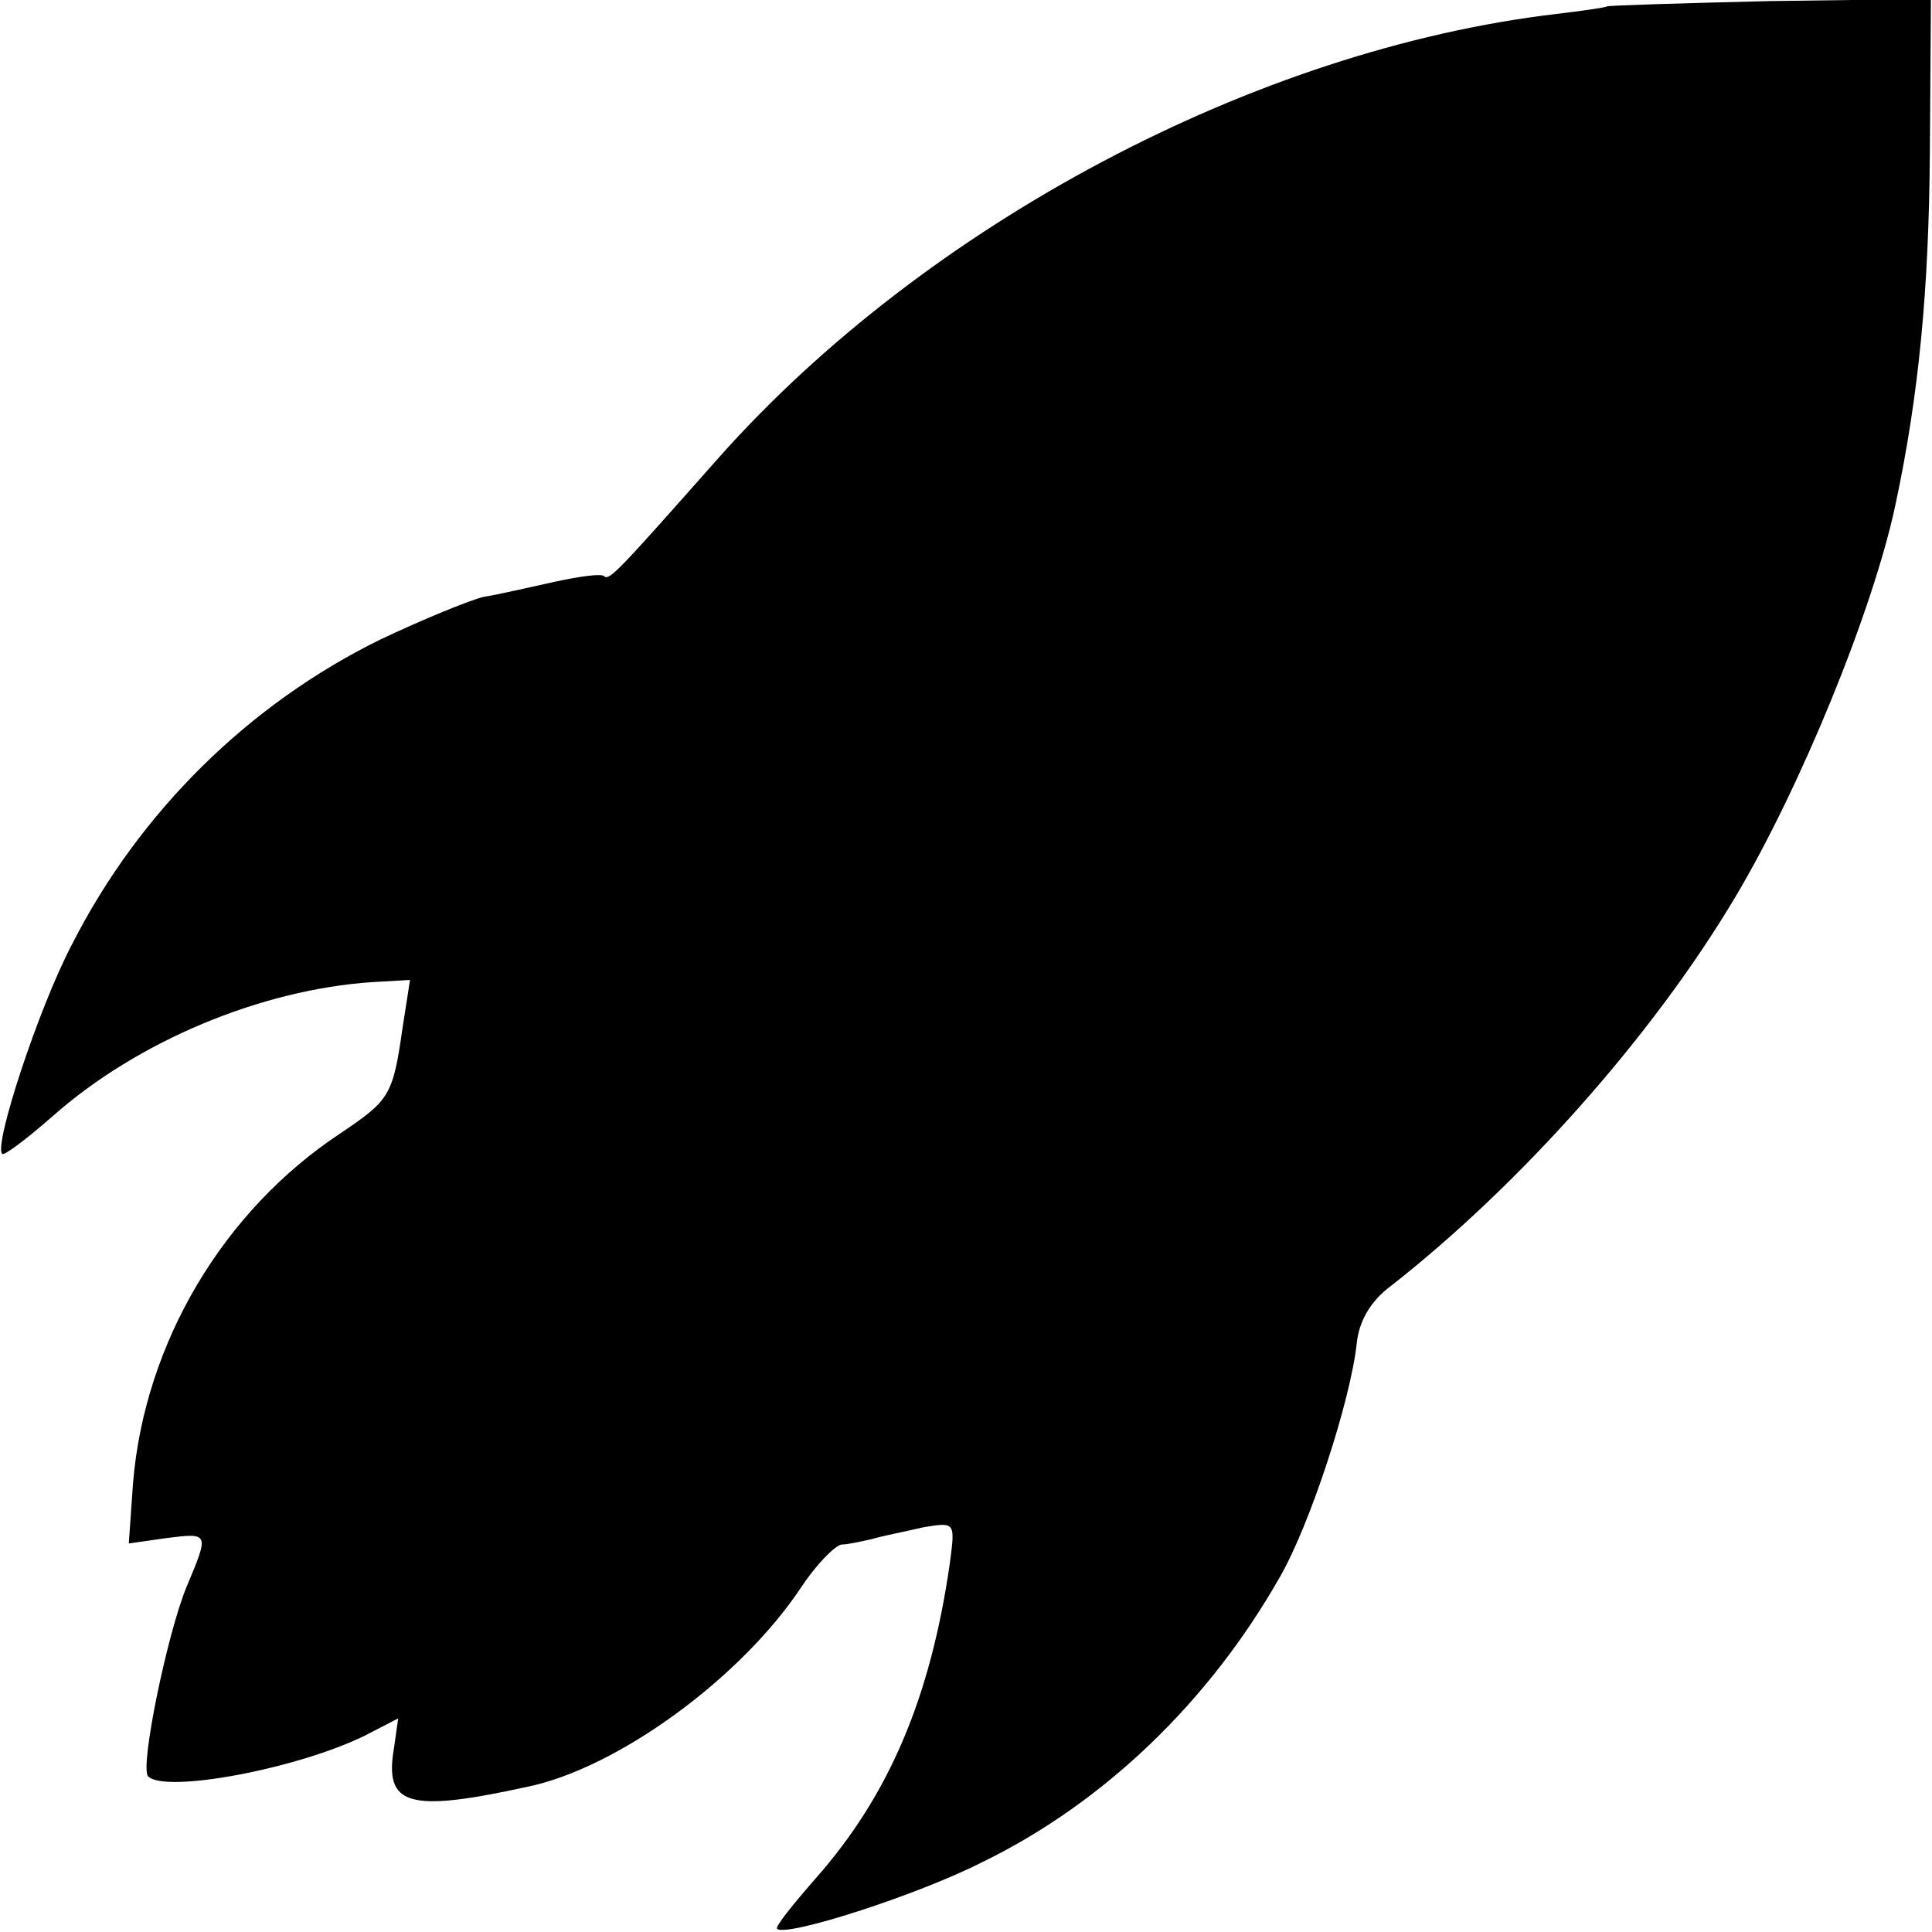
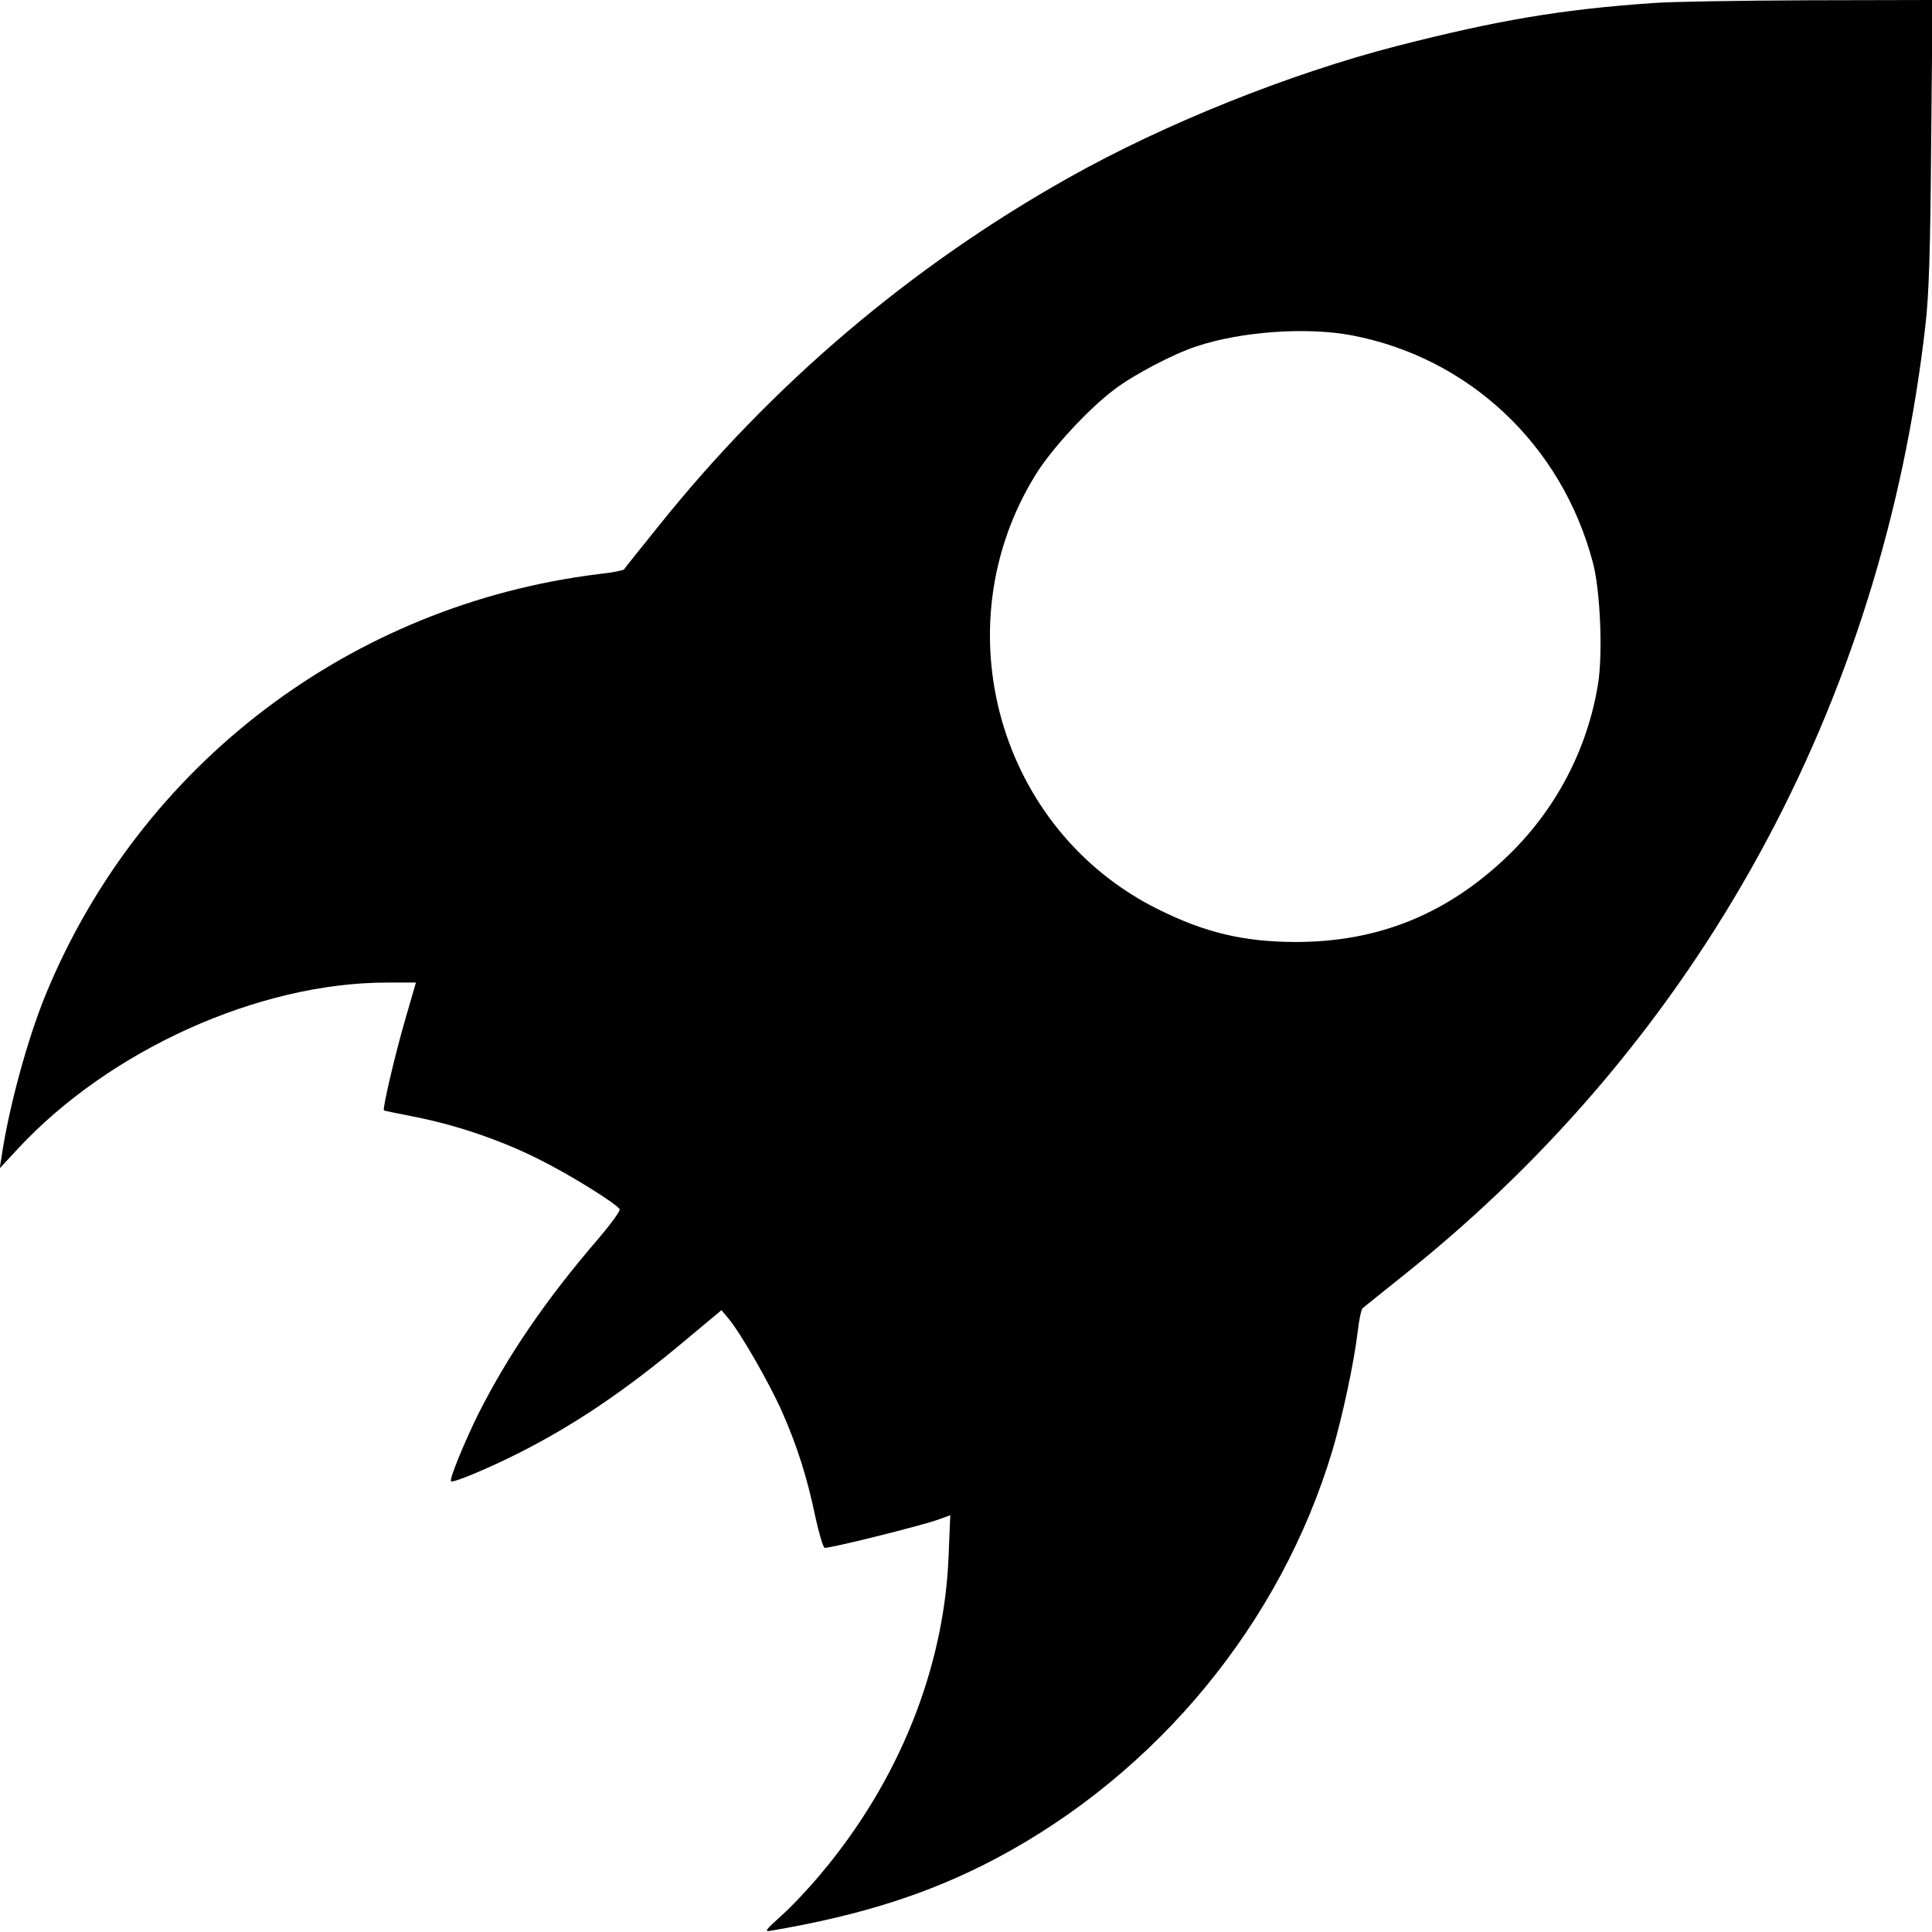
- <svg xmlns="http://www.w3.org/2000/svg" version="1.0" width="180pt" height="180pt" viewBox="0 0 180 180" preserveAspectRatio="xMidYMid meet">
-   <g transform="translate(0,180) scale(0.1,-0.1)" fill="#000000" stroke="none">
-     <path d="M1497 1794 c-1 -1 -22 -4 -47 -7 -280 -33 -587 -196 -780 -413 -93 -105 -102 -115 -107 -111 -2 3 -23 0 -46 -5 -23 -5 -53 -12 -66 -14 -13 -3 -57 -21 -97 -40 -122 -60 -224 -160 -287 -284 -31 -59 -73 -187 -65 -195 2 -2 23 14 47 35 79 70 194 118 298 125 l35 2 -7 -45 c-9 -63 -12 -67 -58 -98 -109 -72 -182 -195 -193 -325 l-4 -57 35 5 c40 5 40 5 19 -45 -18 -43 -44 -169 -36 -177 16 -16 139 7 202 38 l31 16 -4 -28 c-9 -53 13 -60 123 -36 85 17 201 102 257 187 14 21 31 38 37 39 6 0 19 3 28 5 10 3 31 7 48 11 30 5 30 5 25 -33 -18 -126 -57 -217 -125 -294 -21 -24 -38 -45 -36 -47 8 -8 130 31 191 62 113 55 211 149 277 265 28 48 66 164 72 218 2 21 13 40 32 54 120 94 243 232 320 361 61 102 129 268 150 367 22 103 31 201 32 326 l1 145 -150 -2 c-82 -2 -150 -4 -152 -5z" />
-   </g>
+ <svg xmlns="http://www.w3.org/2000/svg" version="1" width="933.333" height="933.333" viewBox="0 0 700 700">
+   <path d="M599 1.1c-33.3 2.3-56.3 6.2-93 15.6-39.1 10.1-84.2 28.2-119 47.8-57.1 32.1-107.5 75-148.3 126-6.6 8.2-12.3 15.3-12.6 15.8-.4.4-4.5 1.2-9.2 1.7-89.7 11.1-165.8 68.8-200.2 152C10 376.2 3.2 401.3.6 418.9l-.7 4.4 6.5-7C39.7 380.4 93.8 356 140.2 356h10.5l-3.8 13.1c-3.9 13.4-8.4 32.9-7.8 33.2.2.2 5.4 1.2 11.4 2.4 15.1 3 30.9 8.4 44.5 15.2 11 5.4 28.2 16.1 29.5 18.2.4.5-3.1 5.3-7.7 10.7-19.1 22.2-32.6 42-43.4 63.3-5 10.1-10.7 23.9-10 24.6.6.7 12.9-4.4 23.7-9.8 20.4-10.2 39.3-22.9 61-41.1l13.3-11.1 2.6 3.1c4.4 5.3 14.7 23.2 19.4 33.8 5.5 12.5 9.1 23.9 12 37.9 1.3 6 2.8 11.1 3.4 11.3 1.2.4 34.6-7.9 41.1-10.2l4.4-1.6-.6 14.7c-1.6 40.8-18 81.5-46.1 115-4.2 5.1-10.7 12-14.4 15.3-6.1 5.5-6.4 6-3.7 5.5 32.9-5.6 57.7-13.6 81.5-26.2 58.4-31 103.1-85.3 121.8-147.9 3.5-11.8 7.8-31.7 9.1-42.8.5-4.3 1.3-8.2 1.8-8.6.4-.4 7.6-6.1 15.8-12.7C615.6 376.4 681.9 255.6 697.6 118c1.3-11 1.8-27.1 2.1-66.3l.5-51.7-44.9.1c-24.6.1-50 .5-56.3 1zM489.8 121.5c42.4 8.1 76 39.6 87.3 82.2 2.7 10 3.7 33 1.9 44.1-3.8 23.6-15.3 45.6-32.8 62.4-22 21.1-47 31.2-77.2 31.1-18.5-.1-32.5-3.4-49.5-11.9-57.7-28.7-78.4-102-44.4-157.2 5.8-9.5 19.3-24.1 28.8-31.2 7-5.3 21.3-12.8 29.6-15.5 16.1-5.4 39.9-7.1 56.3-4z" />
</svg>
